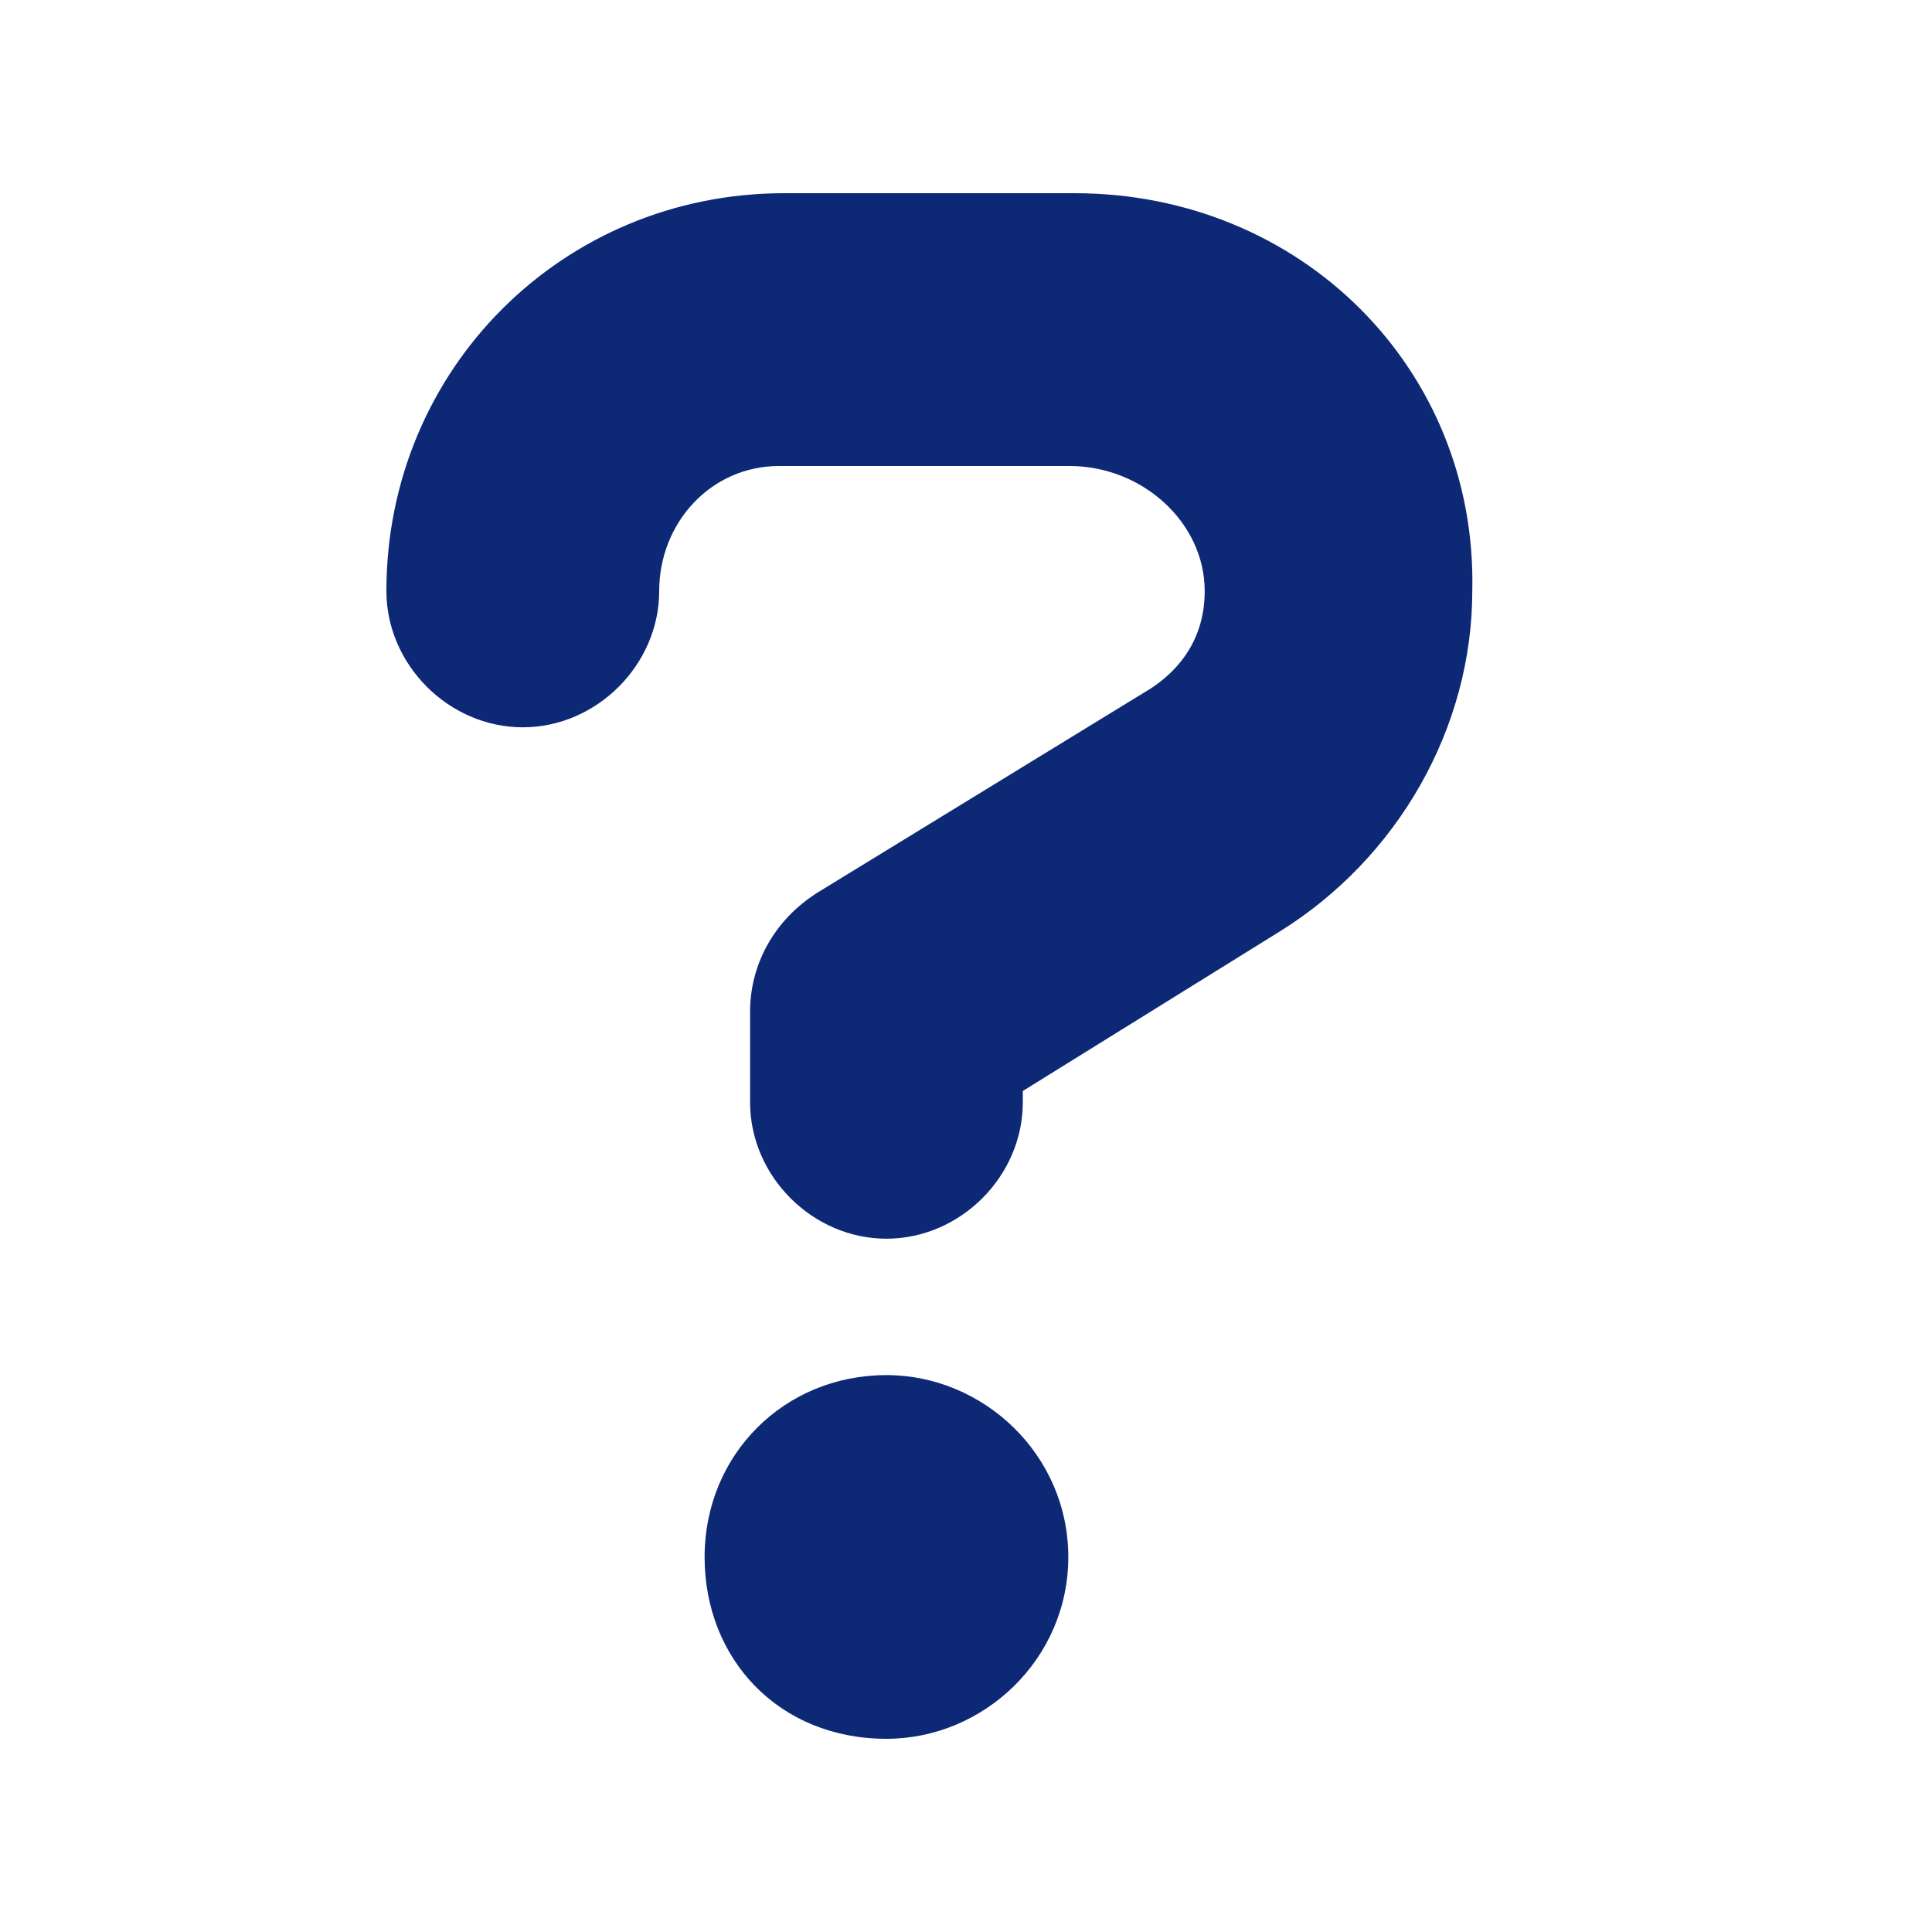
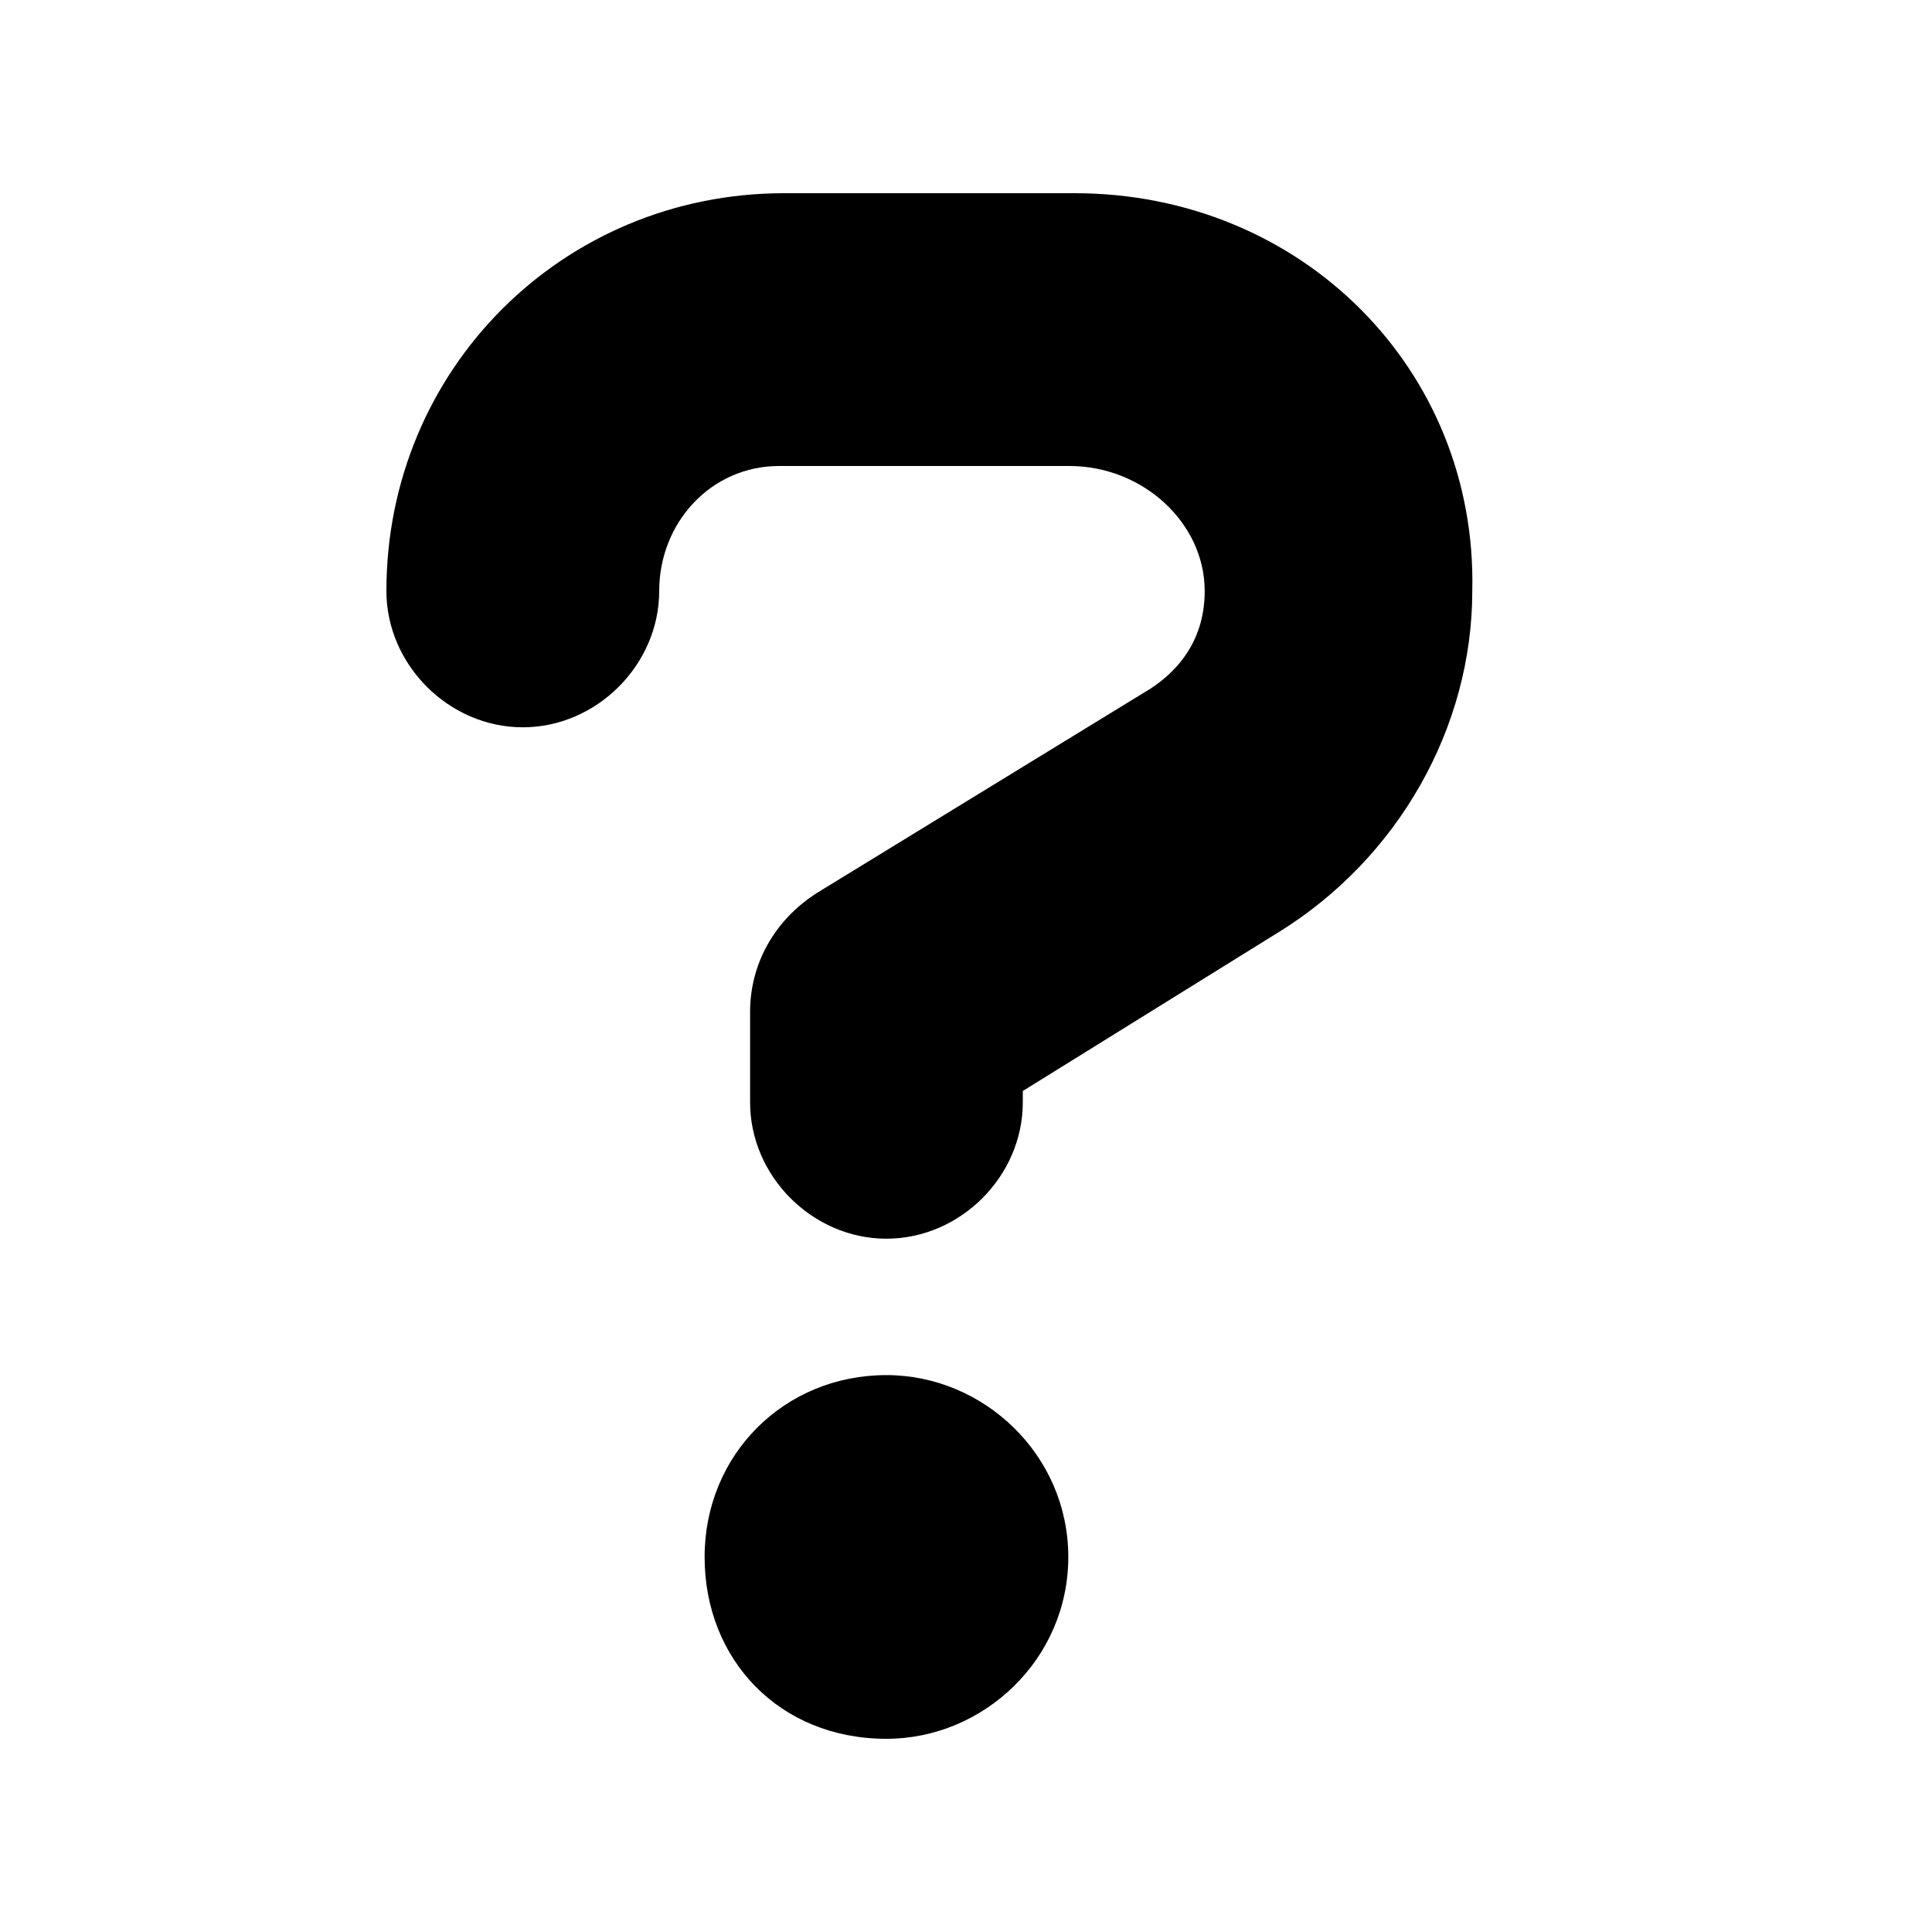
<svg xmlns="http://www.w3.org/2000/svg" width="20" height="20" viewBox="0 0 20 20" fill="none">
-   <path d="M9.176 14.235C8.118 14.235 7.294 15.059 7.294 16.118C7.294 17.177 8.065 18 9.176 18C10.182 18 11.059 17.177 11.059 16.118C11.059 15.059 10.182 14.235 9.176 14.235ZM11.123 2H8.118C5.824 2 4 3.824 4 6.118C4 6.882 4.647 7.529 5.412 7.529C6.176 7.529 6.824 6.882 6.824 6.118C6.824 5.412 7.359 4.824 8.065 4.824H11.071C11.829 4.824 12.471 5.412 12.471 6.118C12.471 6.588 12.235 6.947 11.823 7.182L8.471 9.235C8 9.529 7.765 10 7.765 10.471V11.412C7.765 12.177 8.412 12.823 9.176 12.823C9.941 12.823 10.588 12.177 10.588 11.412V11.294L13.241 9.647C14.476 8.882 15.241 7.529 15.241 6.118C15.294 3.824 13.471 2 11.123 2Z" fill="#0D2976" />
+   <path d="M9.176 14.235C8.118 14.235 7.294 15.059 7.294 16.118C7.294 17.177 8.065 18 9.176 18C10.182 18 11.059 17.177 11.059 16.118C11.059 15.059 10.182 14.235 9.176 14.235ZM11.123 2H8.118C5.824 2 4 3.824 4 6.118C4 6.882 4.647 7.529 5.412 7.529C6.176 7.529 6.824 6.882 6.824 6.118C6.824 5.412 7.359 4.824 8.065 4.824H11.071C11.829 4.824 12.471 5.412 12.471 6.118C12.471 6.588 12.235 6.947 11.823 7.182L8.471 9.235C8 9.529 7.765 10 7.765 10.471V11.412C7.765 12.177 8.412 12.823 9.176 12.823C9.941 12.823 10.588 12.177 10.588 11.412V11.294L13.241 9.647C14.476 8.882 15.241 7.529 15.241 6.118C15.294 3.824 13.471 2 11.123 2Z" fill="currentColor" />
</svg>
